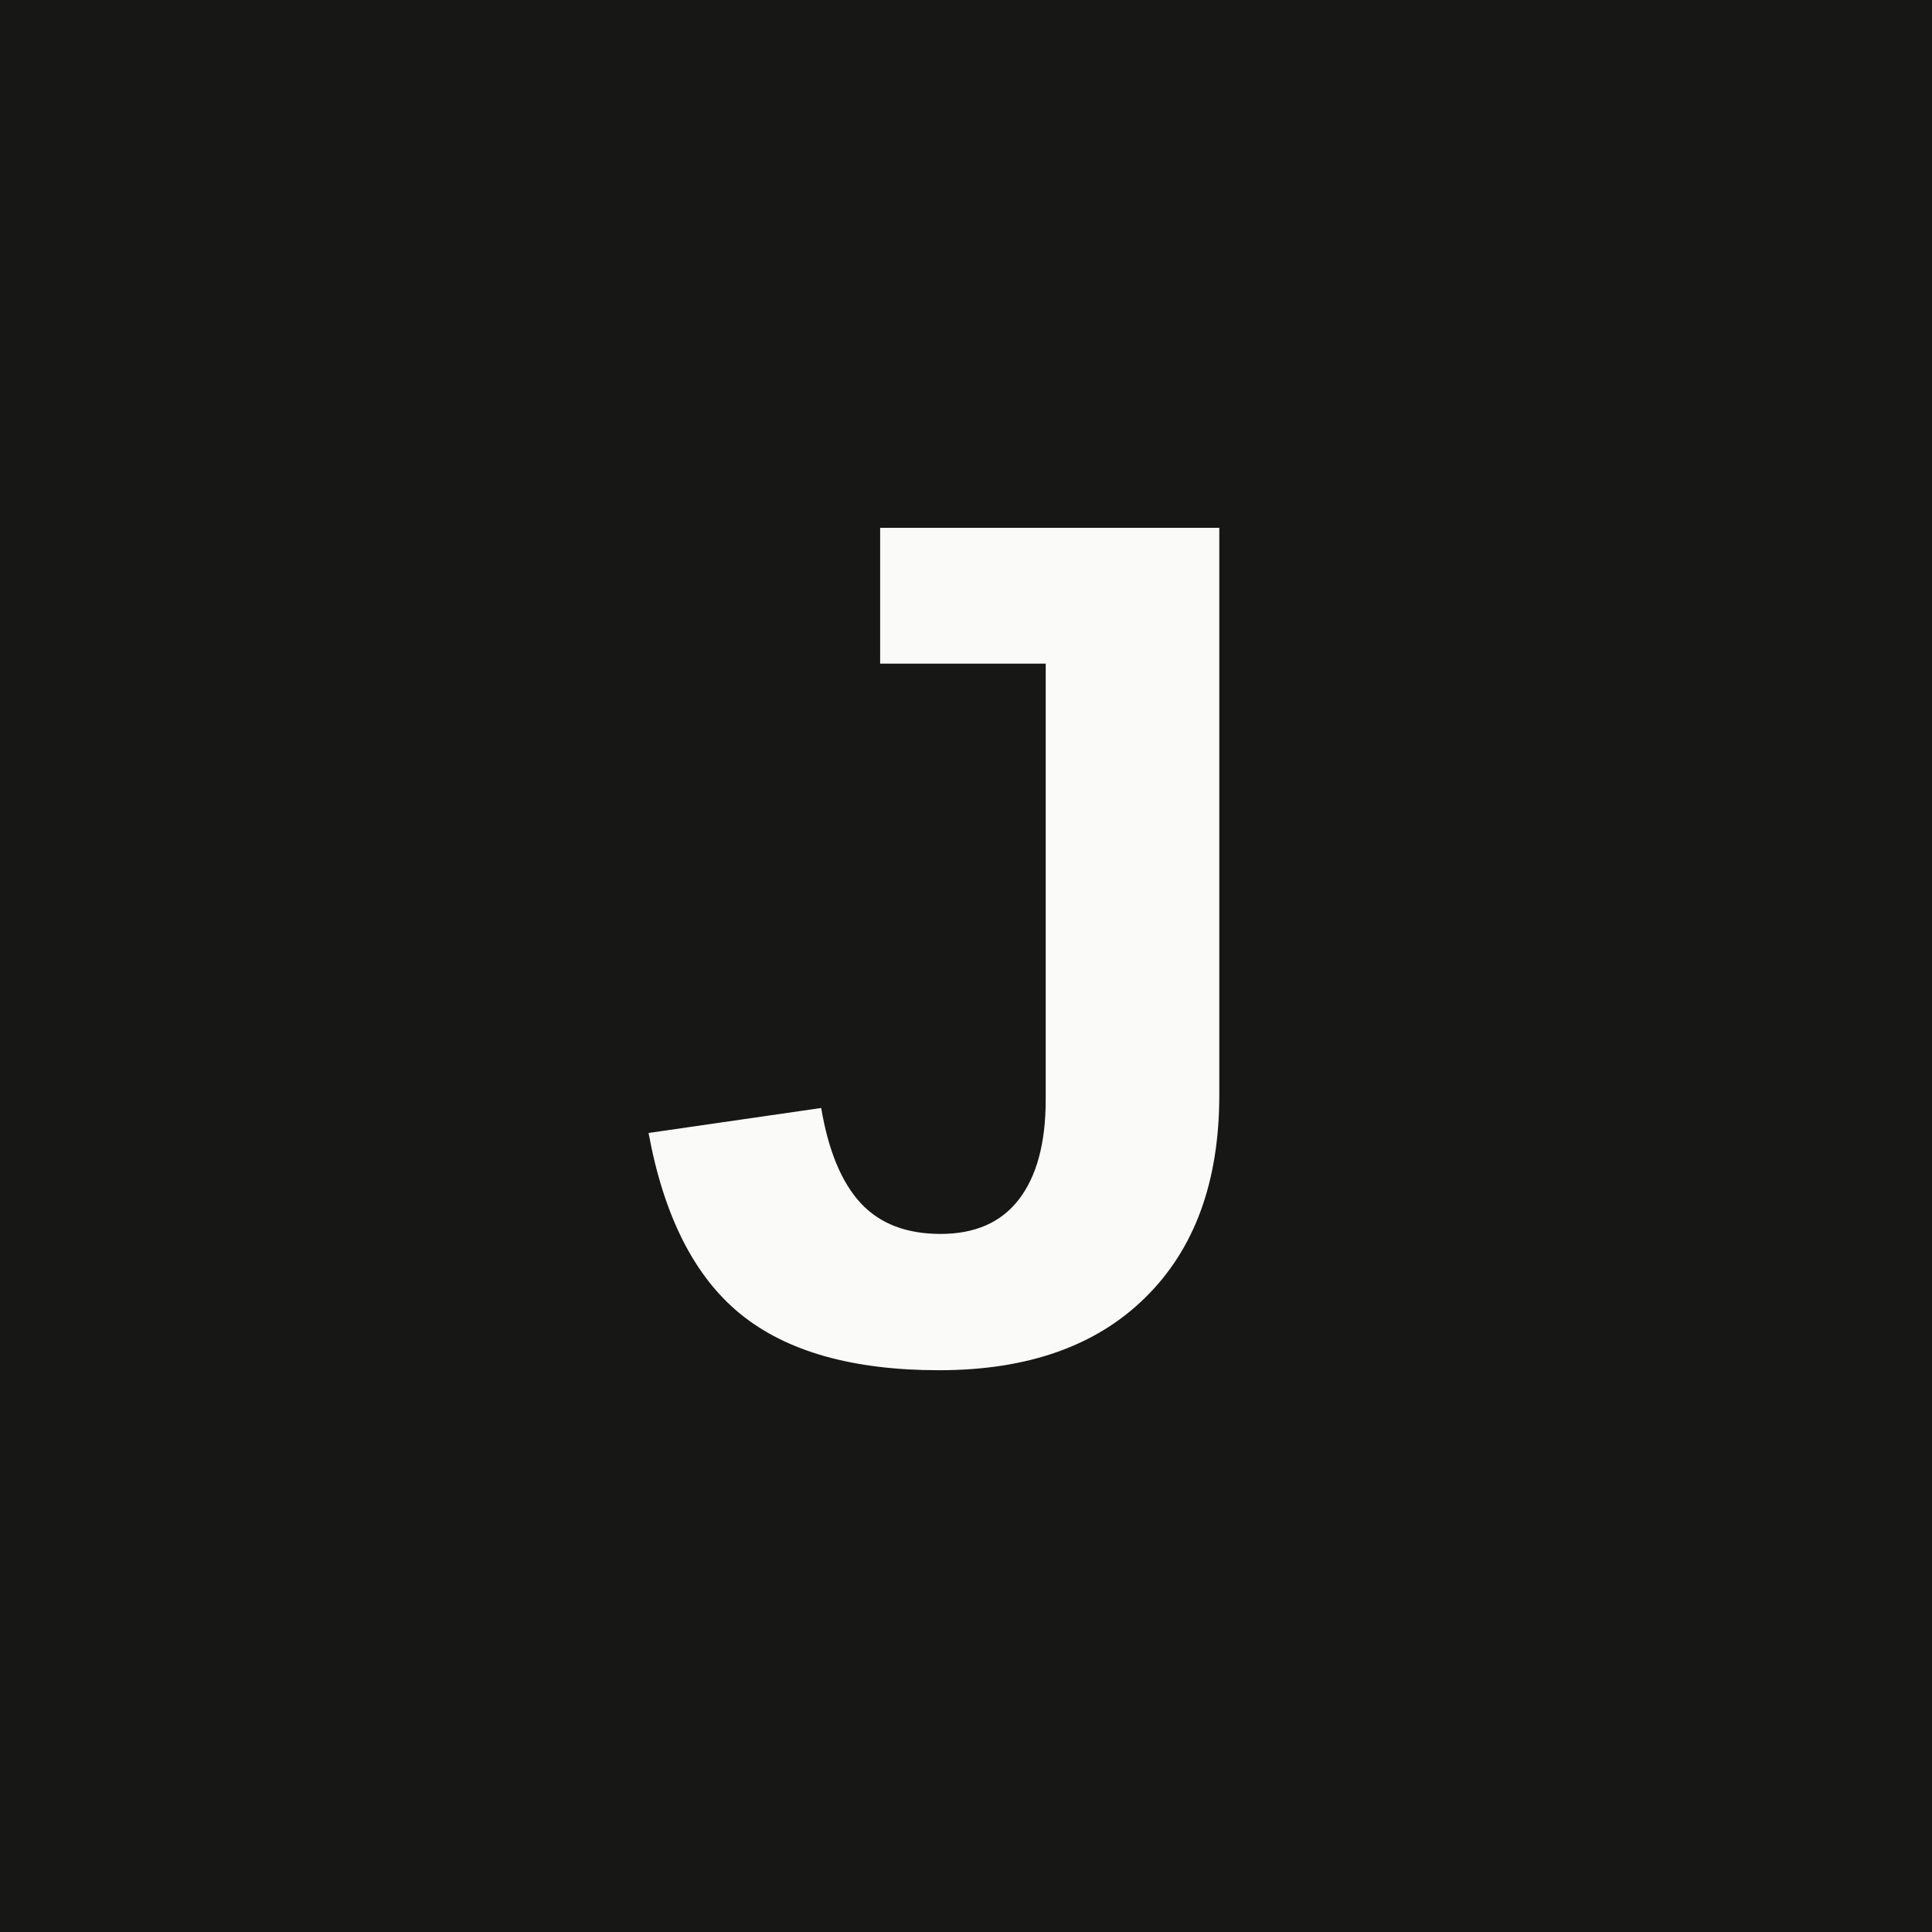
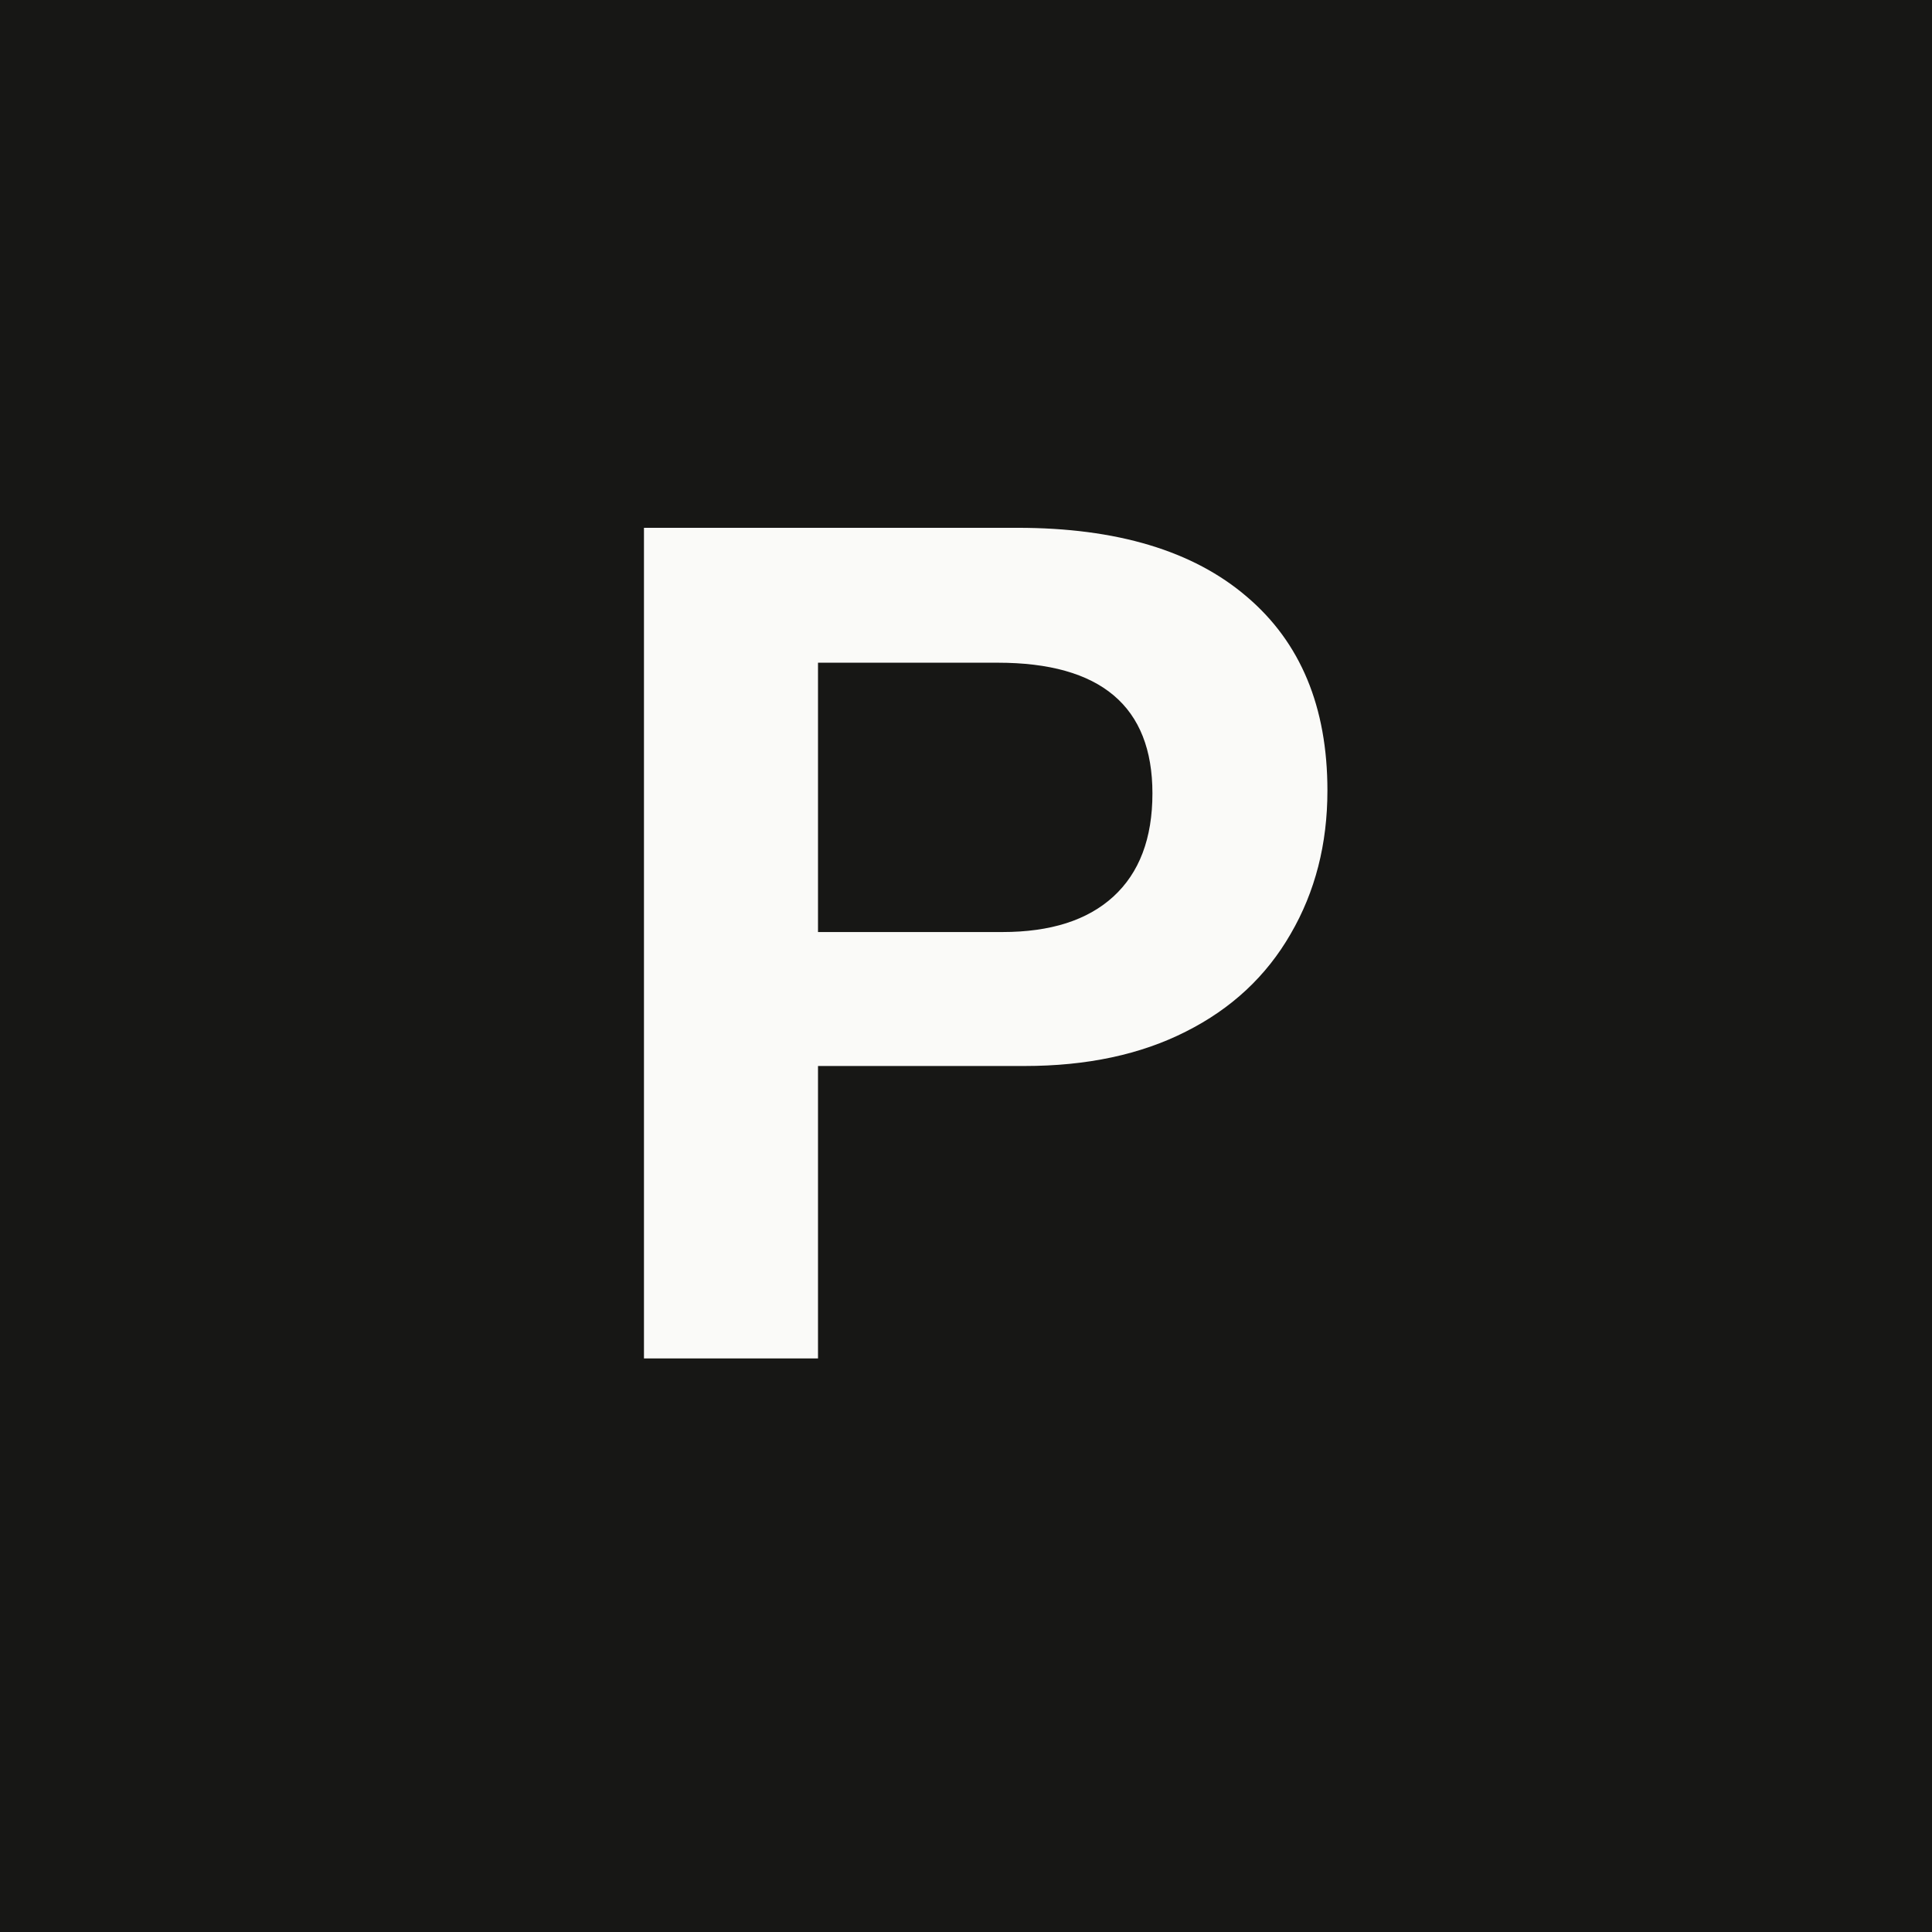
<svg xmlns="http://www.w3.org/2000/svg" viewBox="0 0 64 64">
  <rect width="64" height="64" fill="#171715" />
-   <text x="32" y="45" fill="#fafaf8" text-anchor="middle" font-family="Arial,sans-serif" font-weight="bold" font-size="40">J</text>
+   <text x="32" y="45" fill="#fafaf8" text-anchor="middle" font-family="Arial,sans-serif" font-weight="bold" font-size="40">P</text>
</svg>
